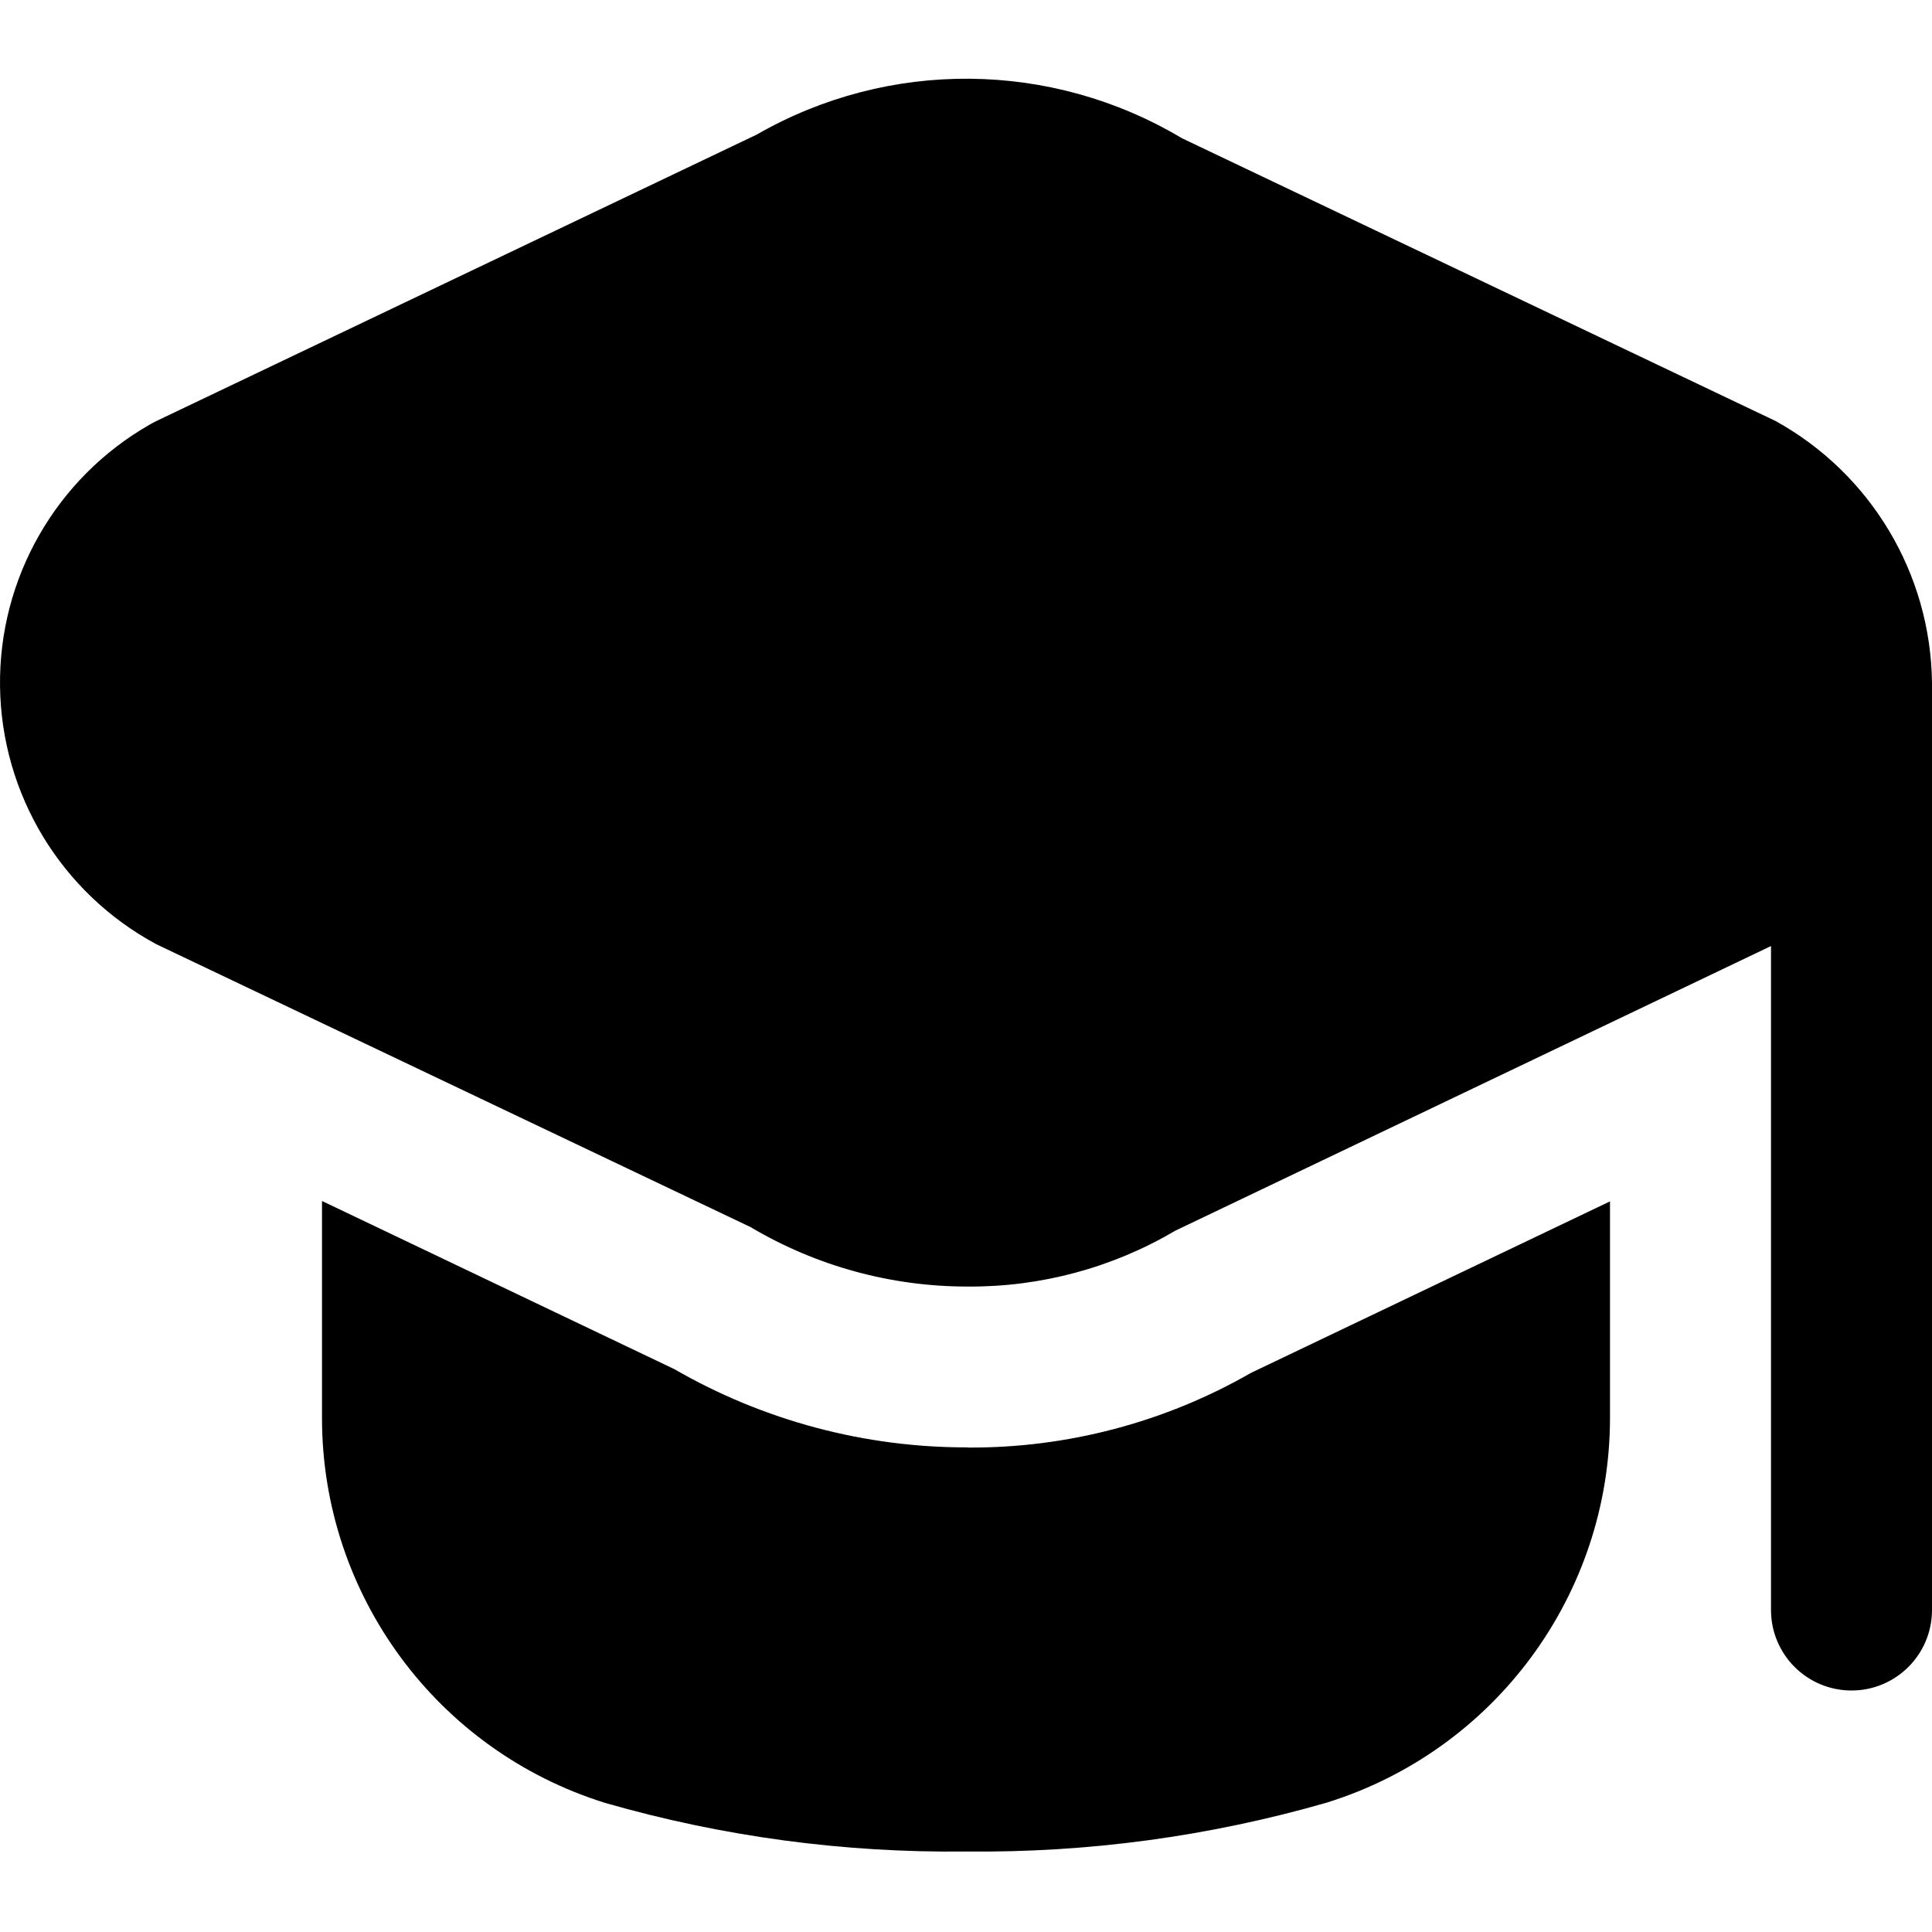
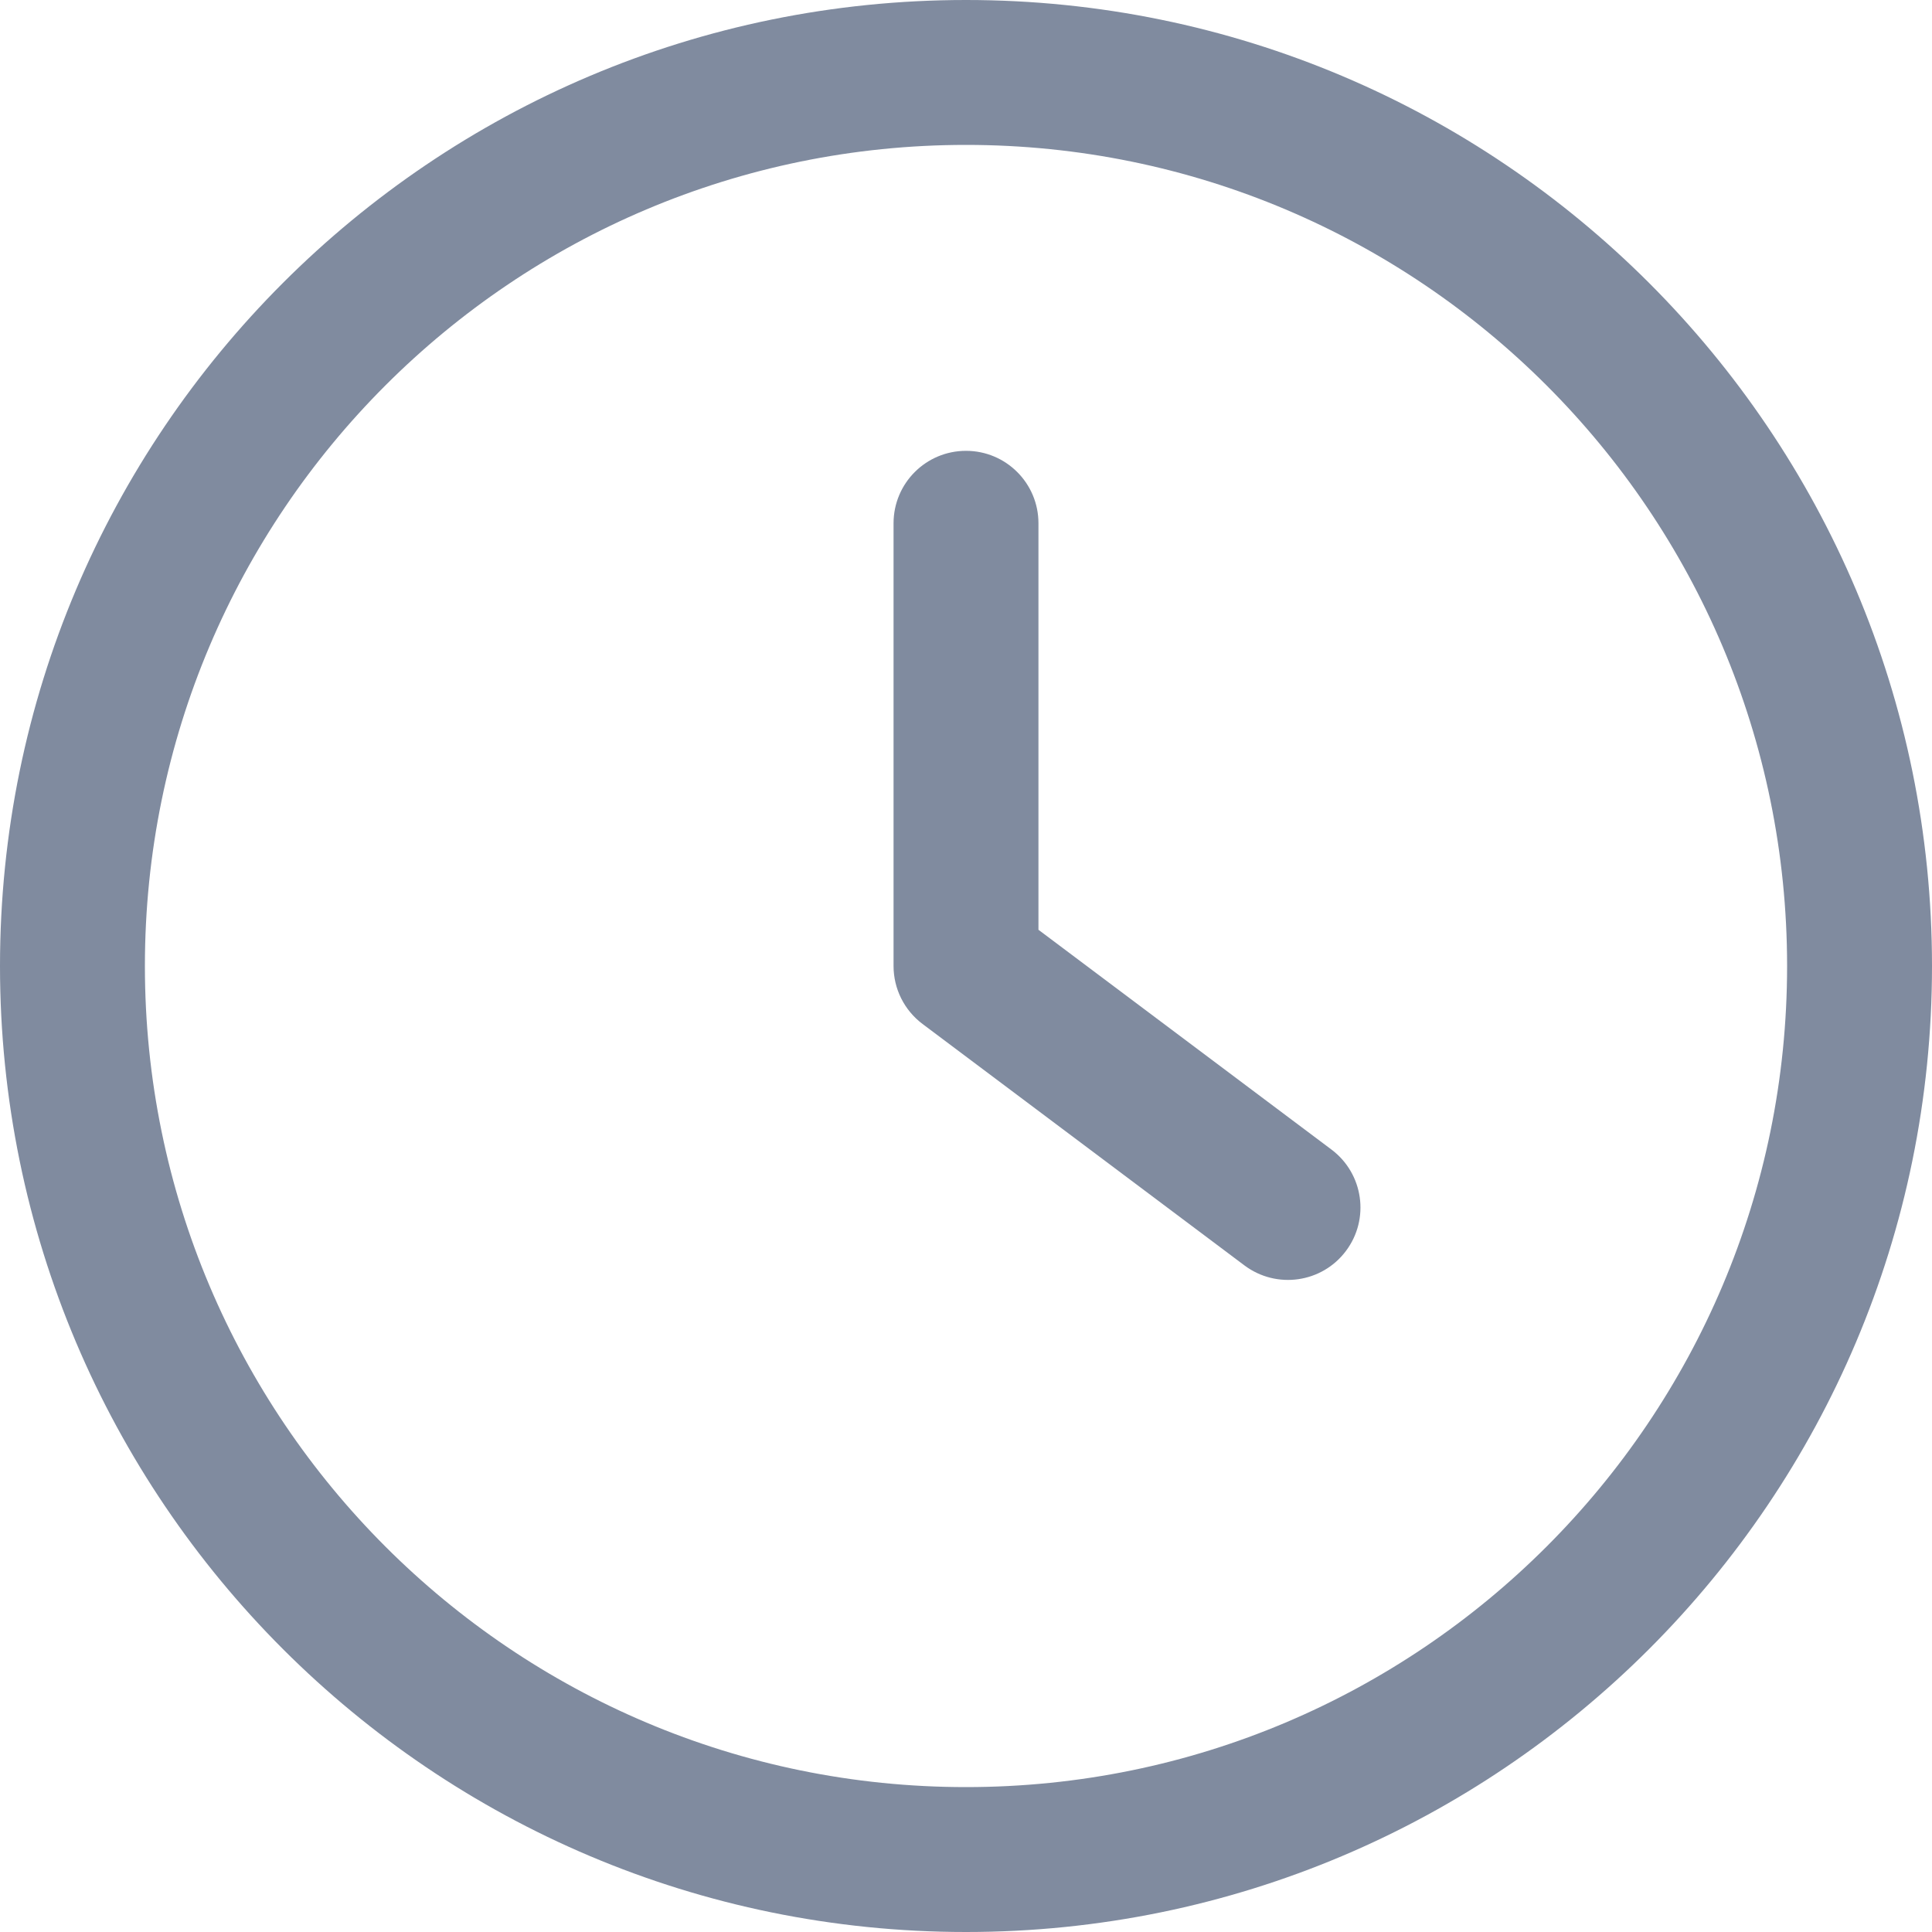
- <svg xmlns="http://www.w3.org/2000/svg" id="Layer_1" height="512" viewBox="0 0 24 24" width="512" data-name="Layer 1">
-   <path d="m24 8.48v11.52a1 1 0 0 1 -2 0v-8.248l-7.4 3.536a5 5 0 0 1 -2.577.694 5.272 5.272 0 0 1 -2.7-.739l-7.38-3.513a3.691 3.691 0 0 1 -.084-6.455c.027-.016.056-.031.084-.045l7.457-3.558a5.226 5.226 0 0 1 5.282.045l7.375 3.513a3.767 3.767 0 0 1 1.943 3.25zm-11.978 9.5a7.26 7.26 0 0 1 -3.645-.972l-4.377-2.089v2.7a5.007 5.007 0 0 0 3.519 4.778 15.557 15.557 0 0 0 4.481.603 15.557 15.557 0 0 0 4.481-.607 5.007 5.007 0 0 0 3.519-4.778v-2.691l-4.459 2.13a6.983 6.983 0 0 1 -3.519.928z" />
+ <svg xmlns="http://www.w3.org/2000/svg" width="20" height="20" viewBox="0 0 20 20" fill="none">
+   <path d="M10.75 5.417C10.75 5.002 10.414 4.667 10 4.667C9.586 4.667 9.25 5.002 9.25 5.417V10C9.25 10.236 9.361 10.458 9.55 10.6L12.883 13.1C13.215 13.348 13.685 13.281 13.933 12.95C14.182 12.619 14.115 12.149 13.783 11.9L10.75 9.625V5.417Z" fill="#808B9F" />
+   <path fill-rule="evenodd" clip-rule="evenodd" d="M20 10C20 15.523 15.523 20 10 20C4.477 20 0 15.523 0 10C0 4.477 4.477 0 10 0C15.523 0 20 4.477 20 10ZM18.5 10C18.5 14.694 14.694 18.5 10 18.5C5.306 18.5 1.5 14.694 1.5 10C1.5 5.306 5.306 1.5 10 1.5C14.694 1.5 18.5 5.306 18.5 10Z" fill="#808B9F" />
</svg>
